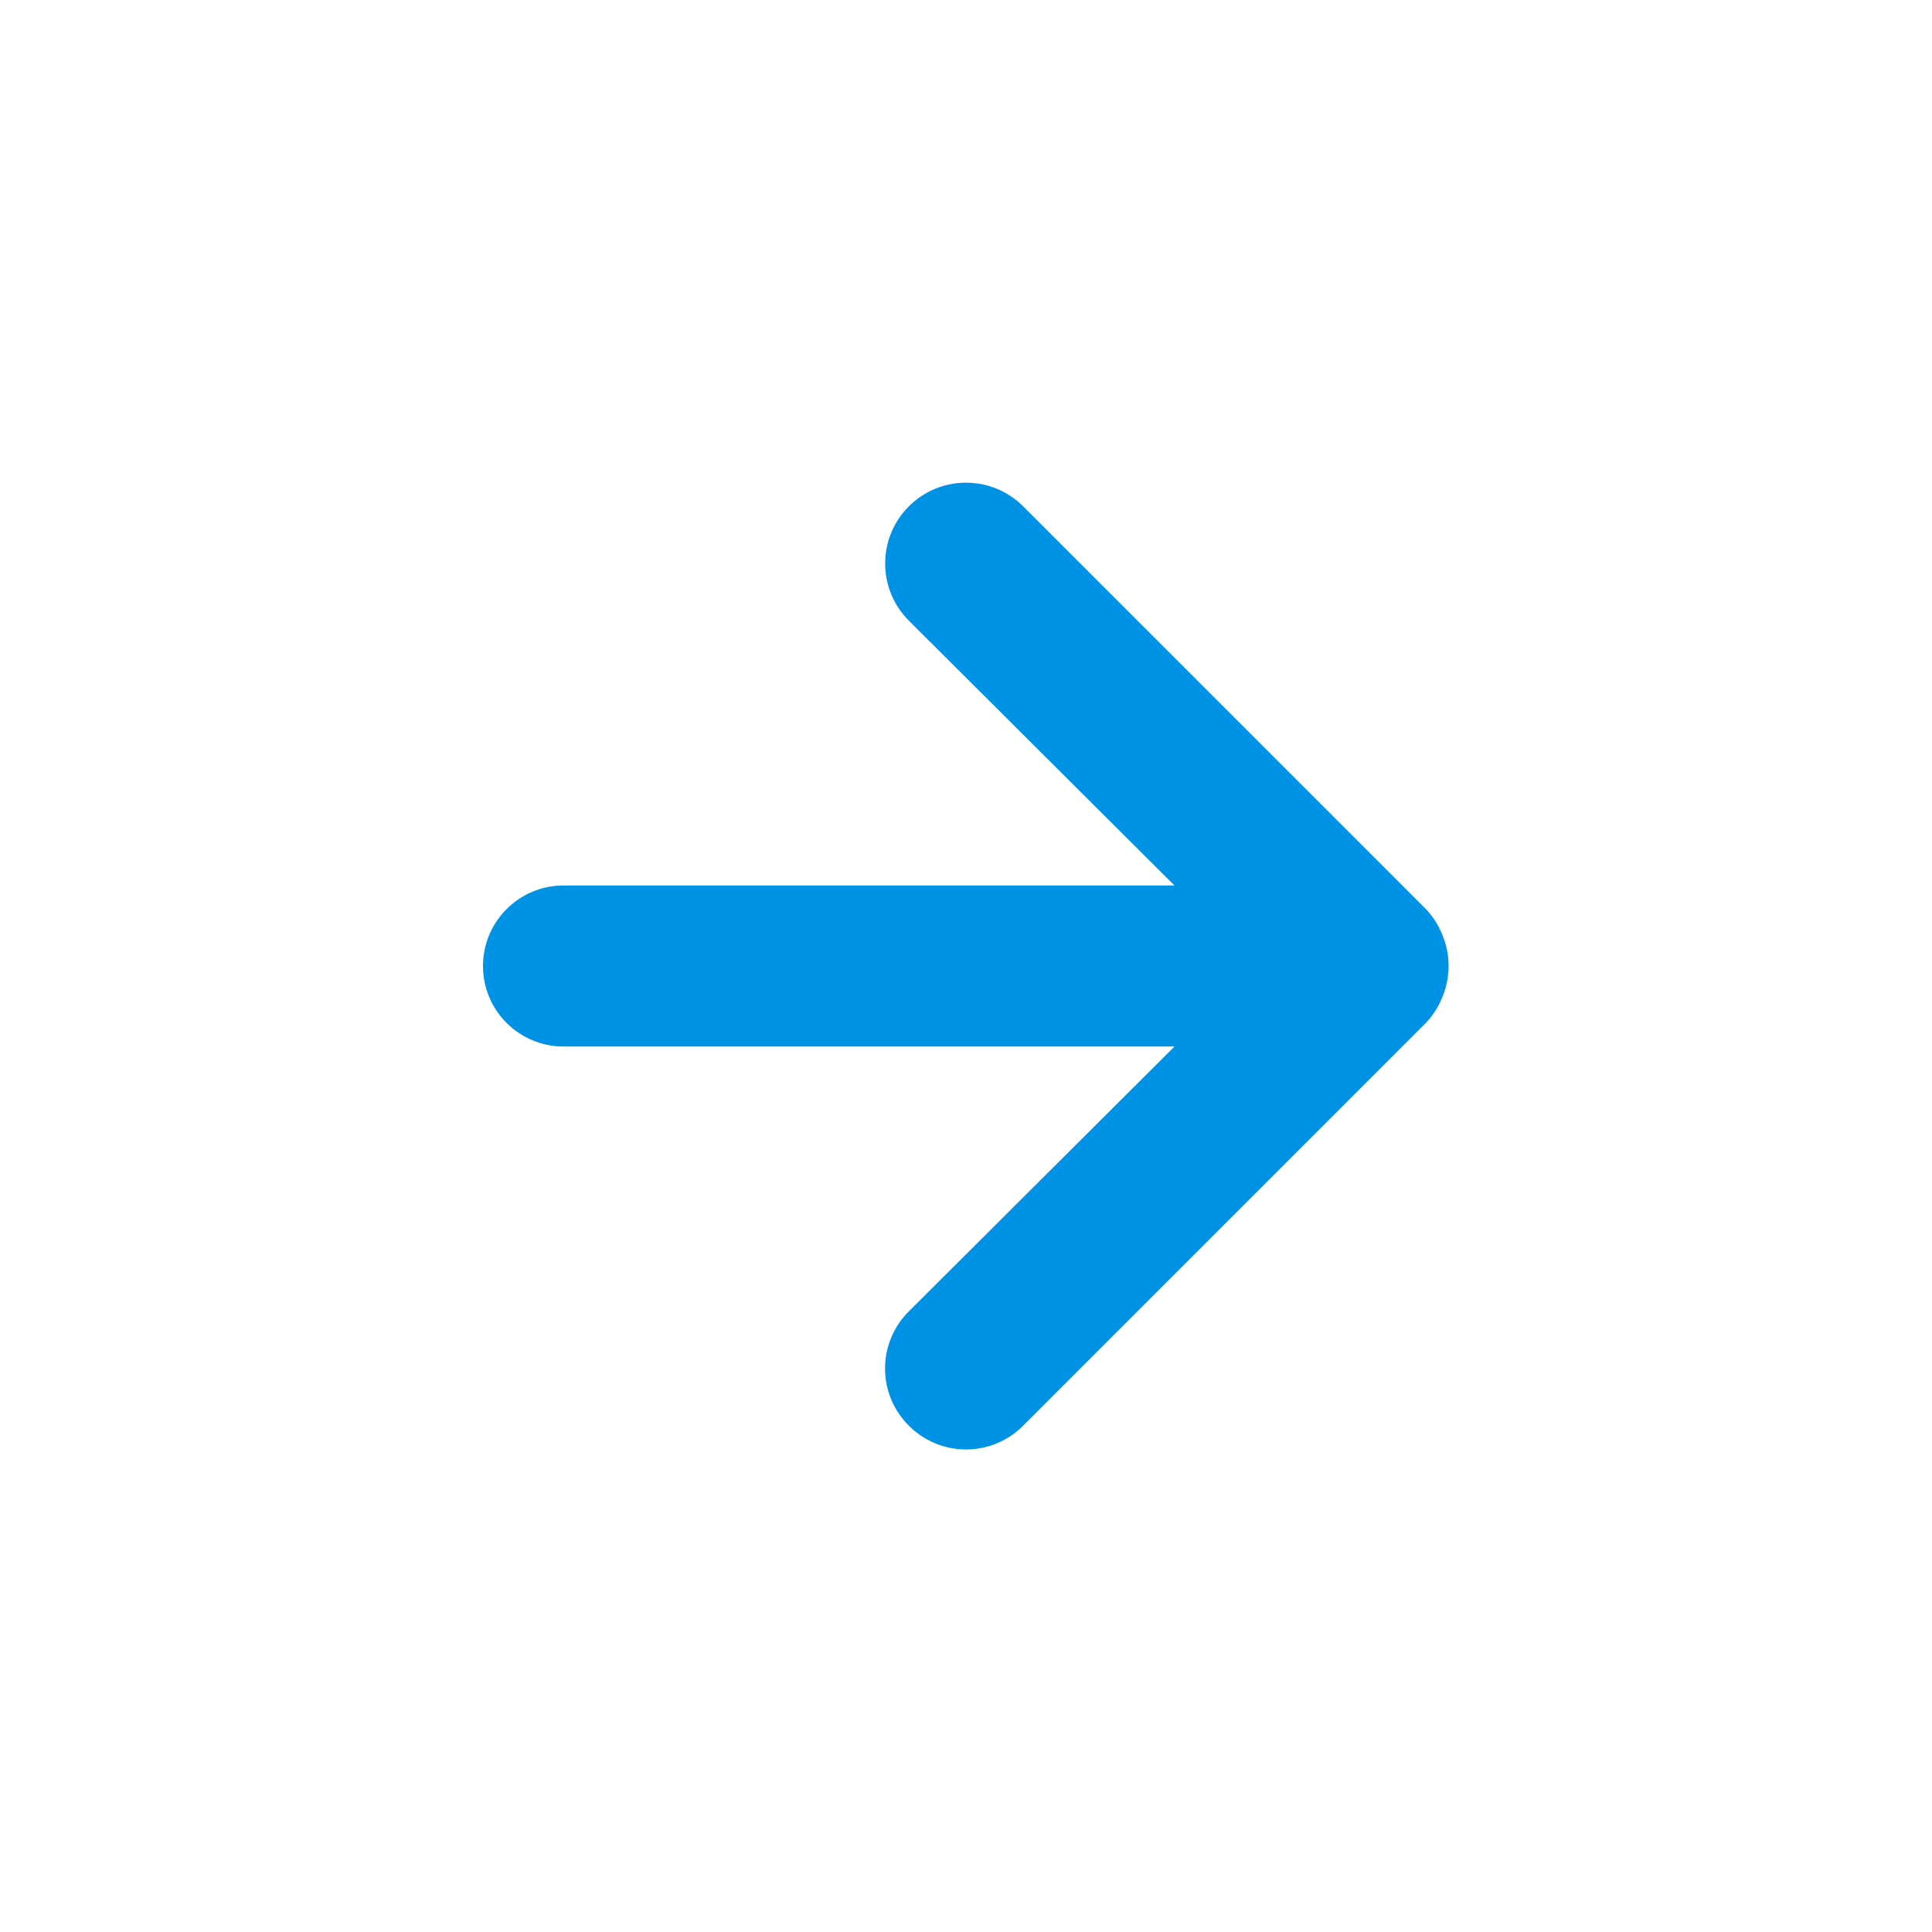
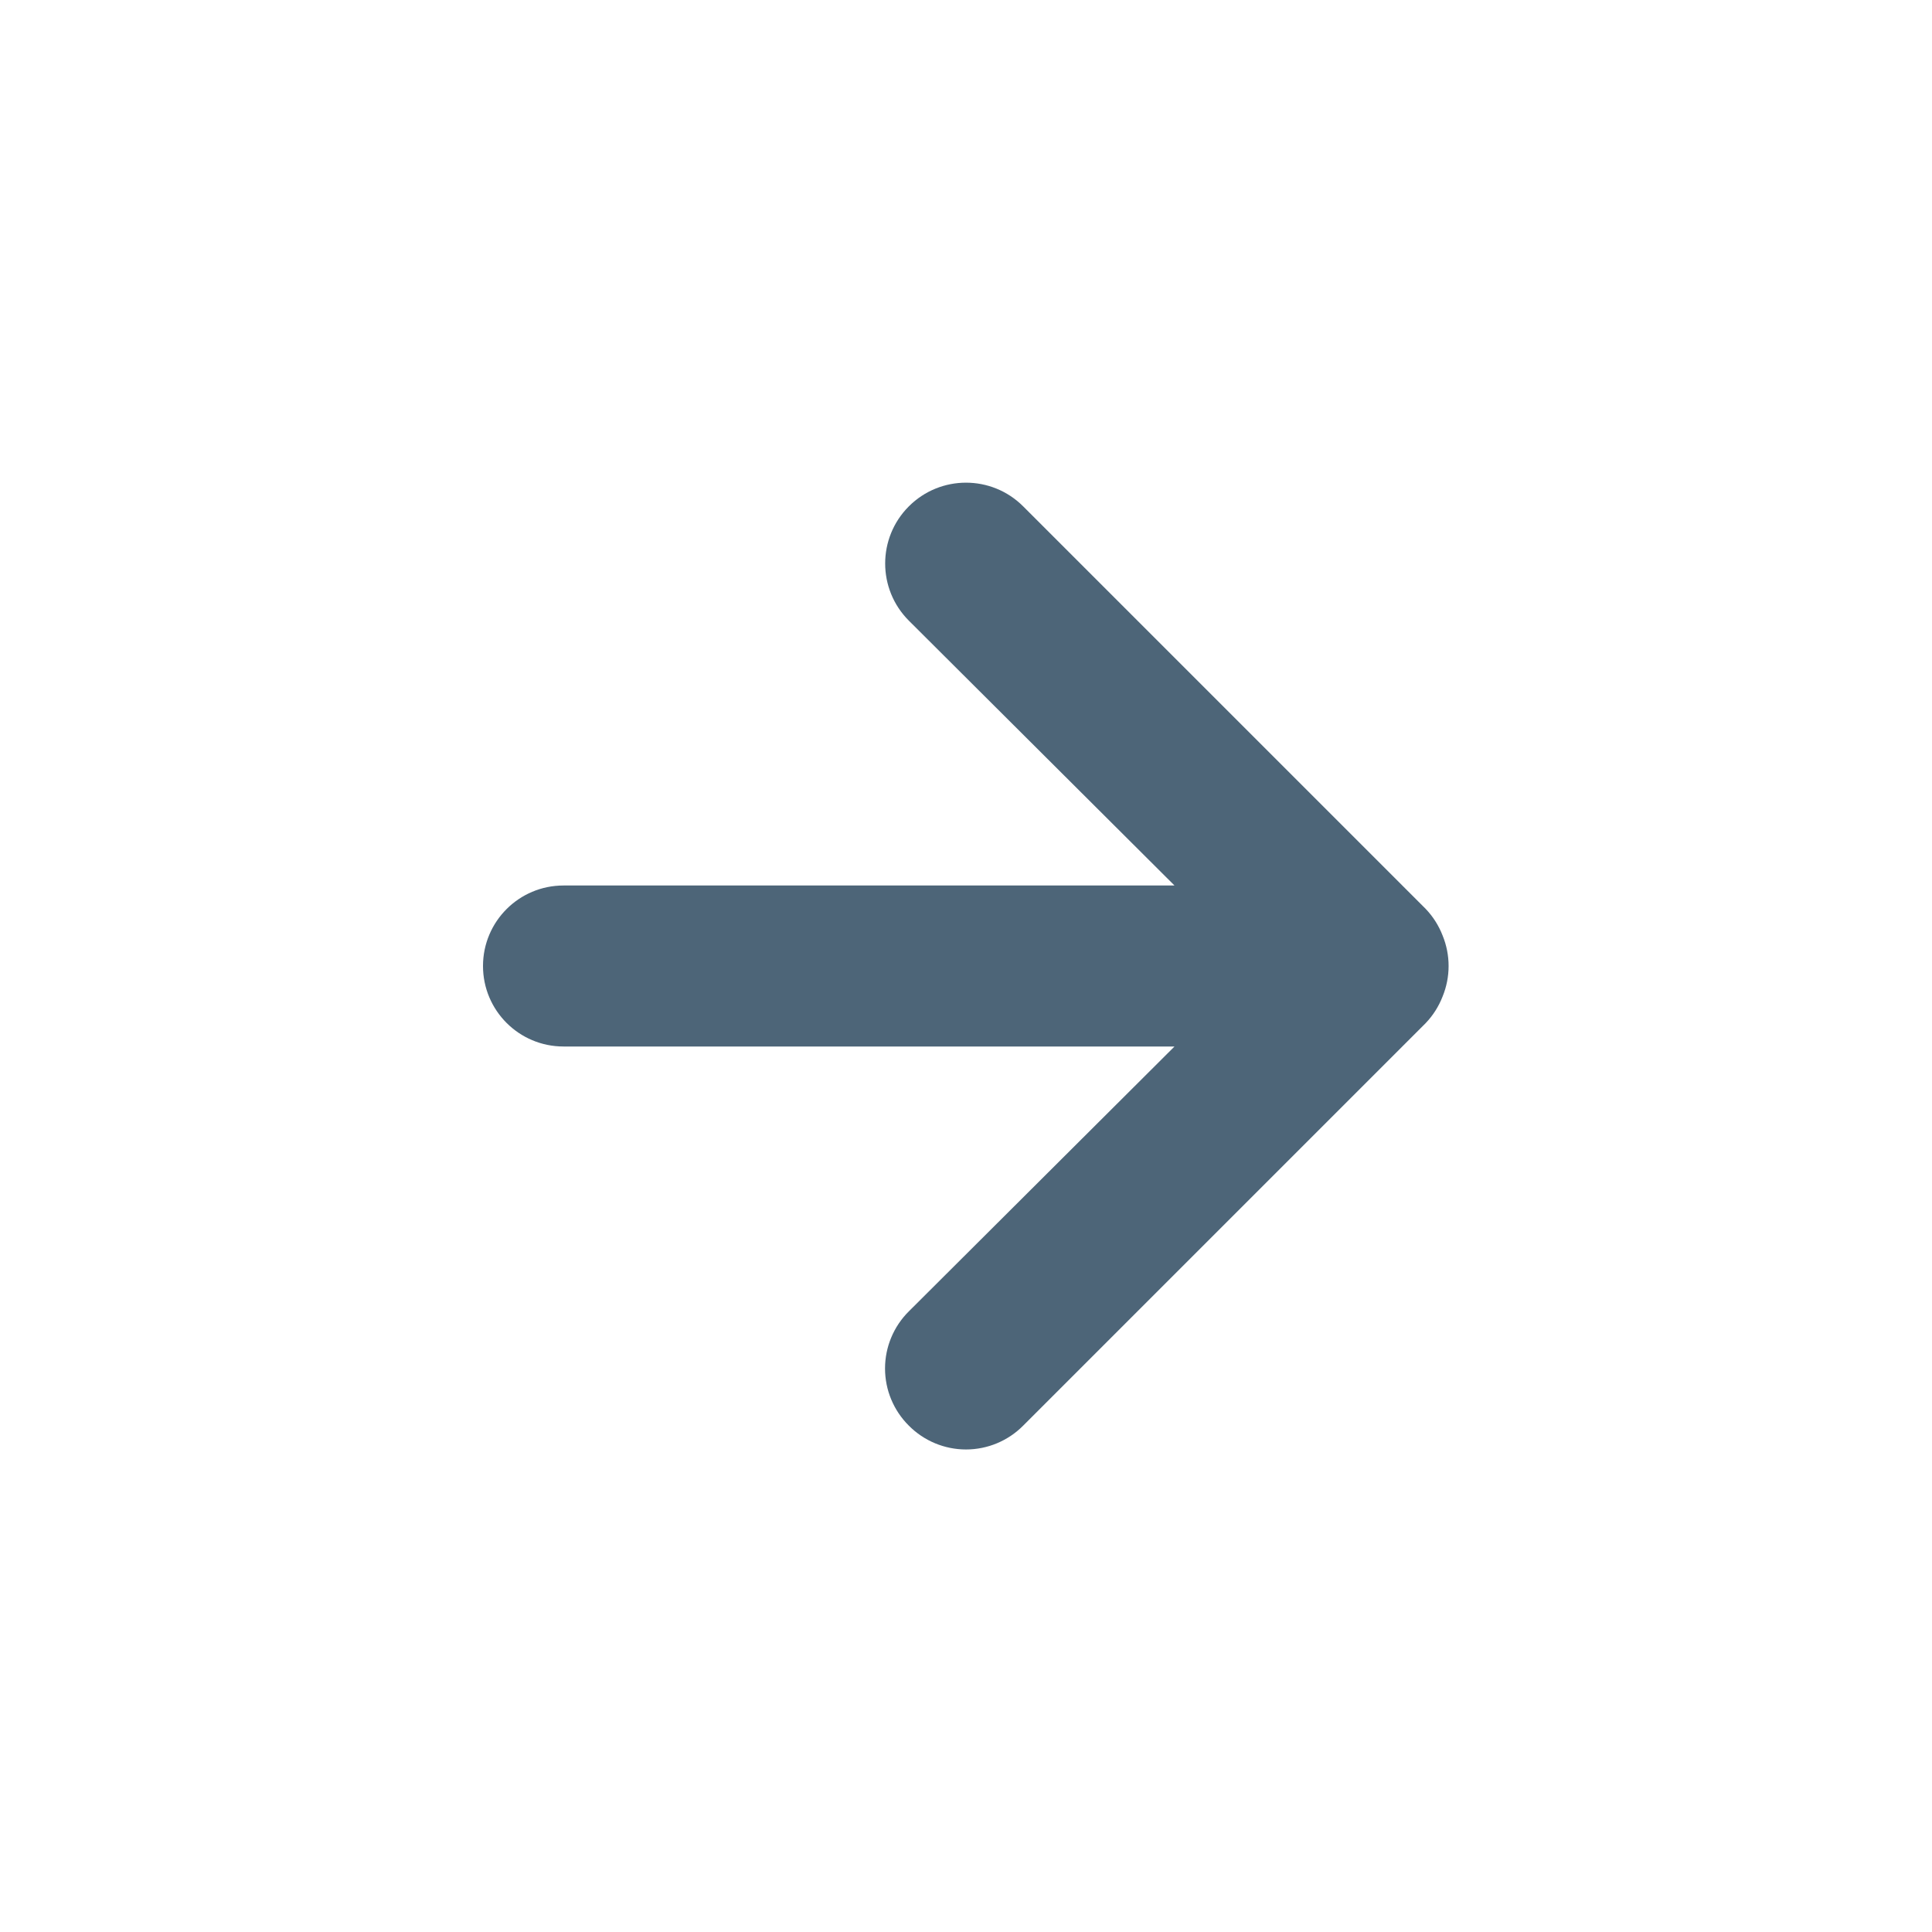
<svg xmlns="http://www.w3.org/2000/svg" data-name="Layer 1" viewBox="0 0 24 24">
-   <path fill="#0092E4" d="M17.92,11.62a1,1,0,0,0-.21-.33l-5-5a1,1,0,0,0-1.42,1.42L14.59,11H7a1,1,0,0,0,0,2h7.59l-3.3,3.29a1,1,0,0,0,0,1.42,1,1,0,0,0,1.42,0l5-5a1,1,0,0,0,.21-.33A1,1,0,0,0,17.92,11.62Z" />
+   <path fill="#4d6578" d="M17.92,11.62a1,1,0,0,0-.21-.33l-5-5a1,1,0,0,0-1.42,1.42L14.59,11H7a1,1,0,0,0,0,2h7.59l-3.3,3.29a1,1,0,0,0,0,1.42,1,1,0,0,0,1.42,0l5-5a1,1,0,0,0,.21-.33A1,1,0,0,0,17.92,11.62Z" />
</svg>
